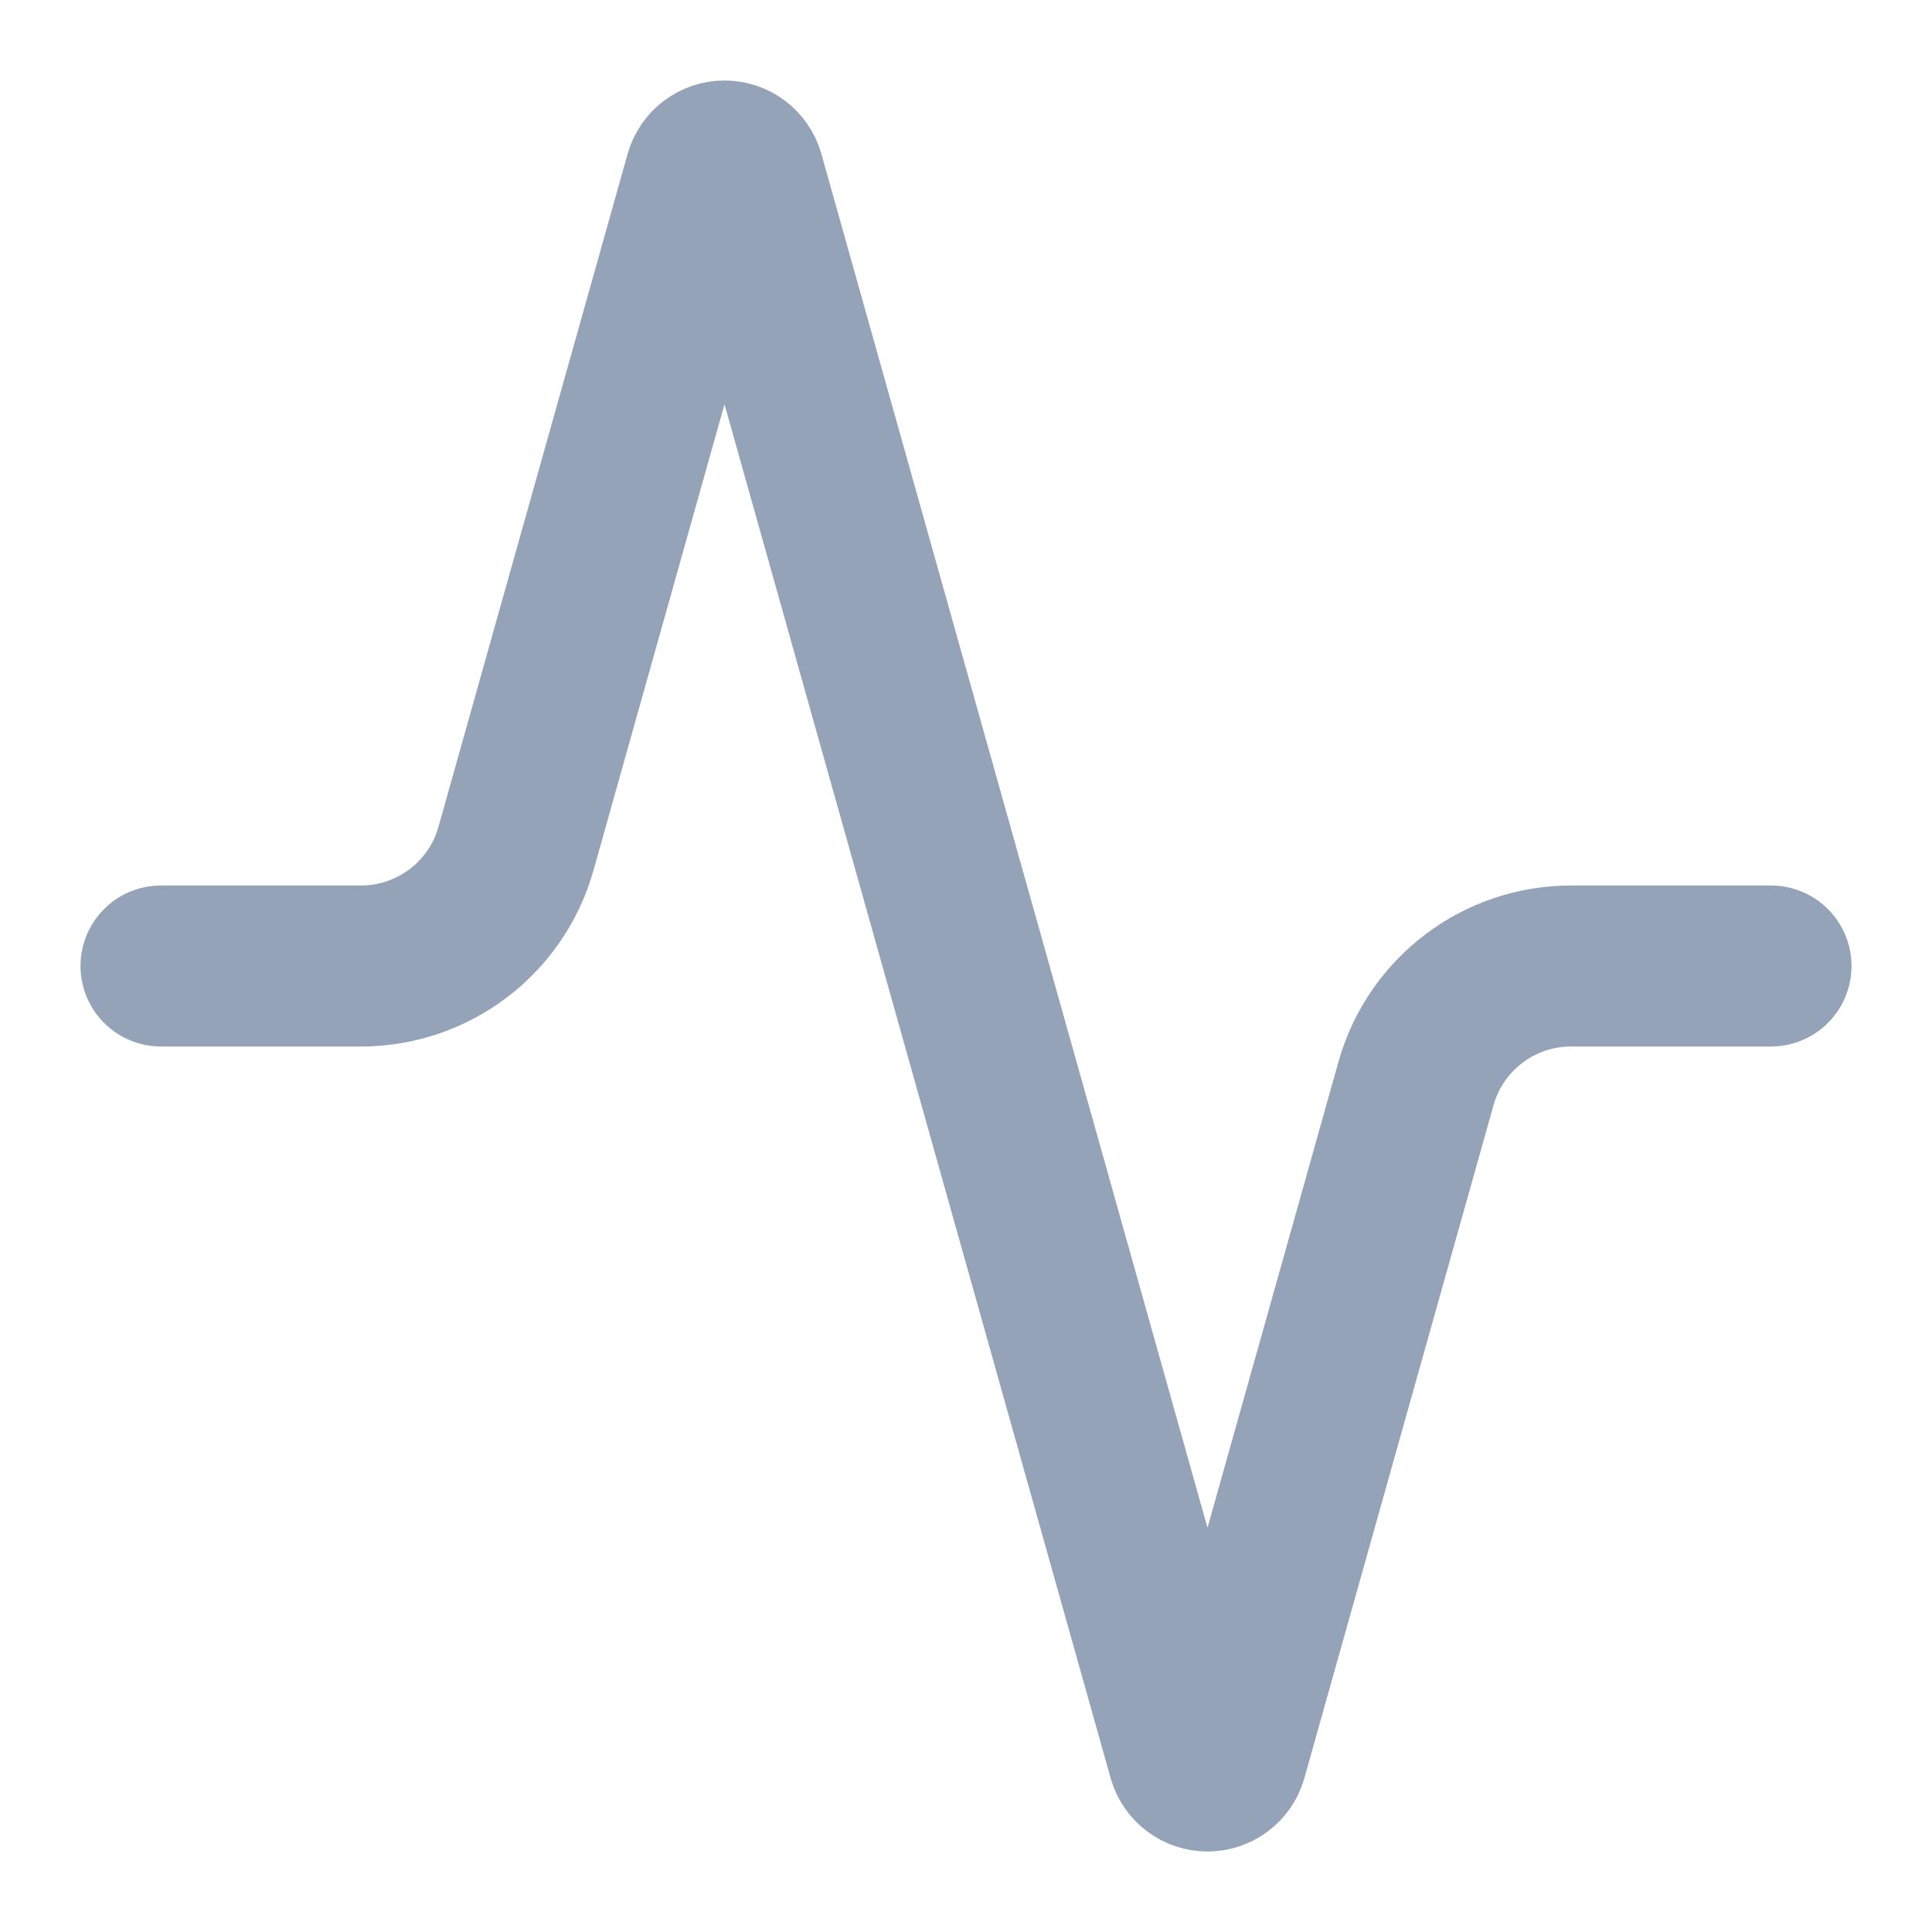
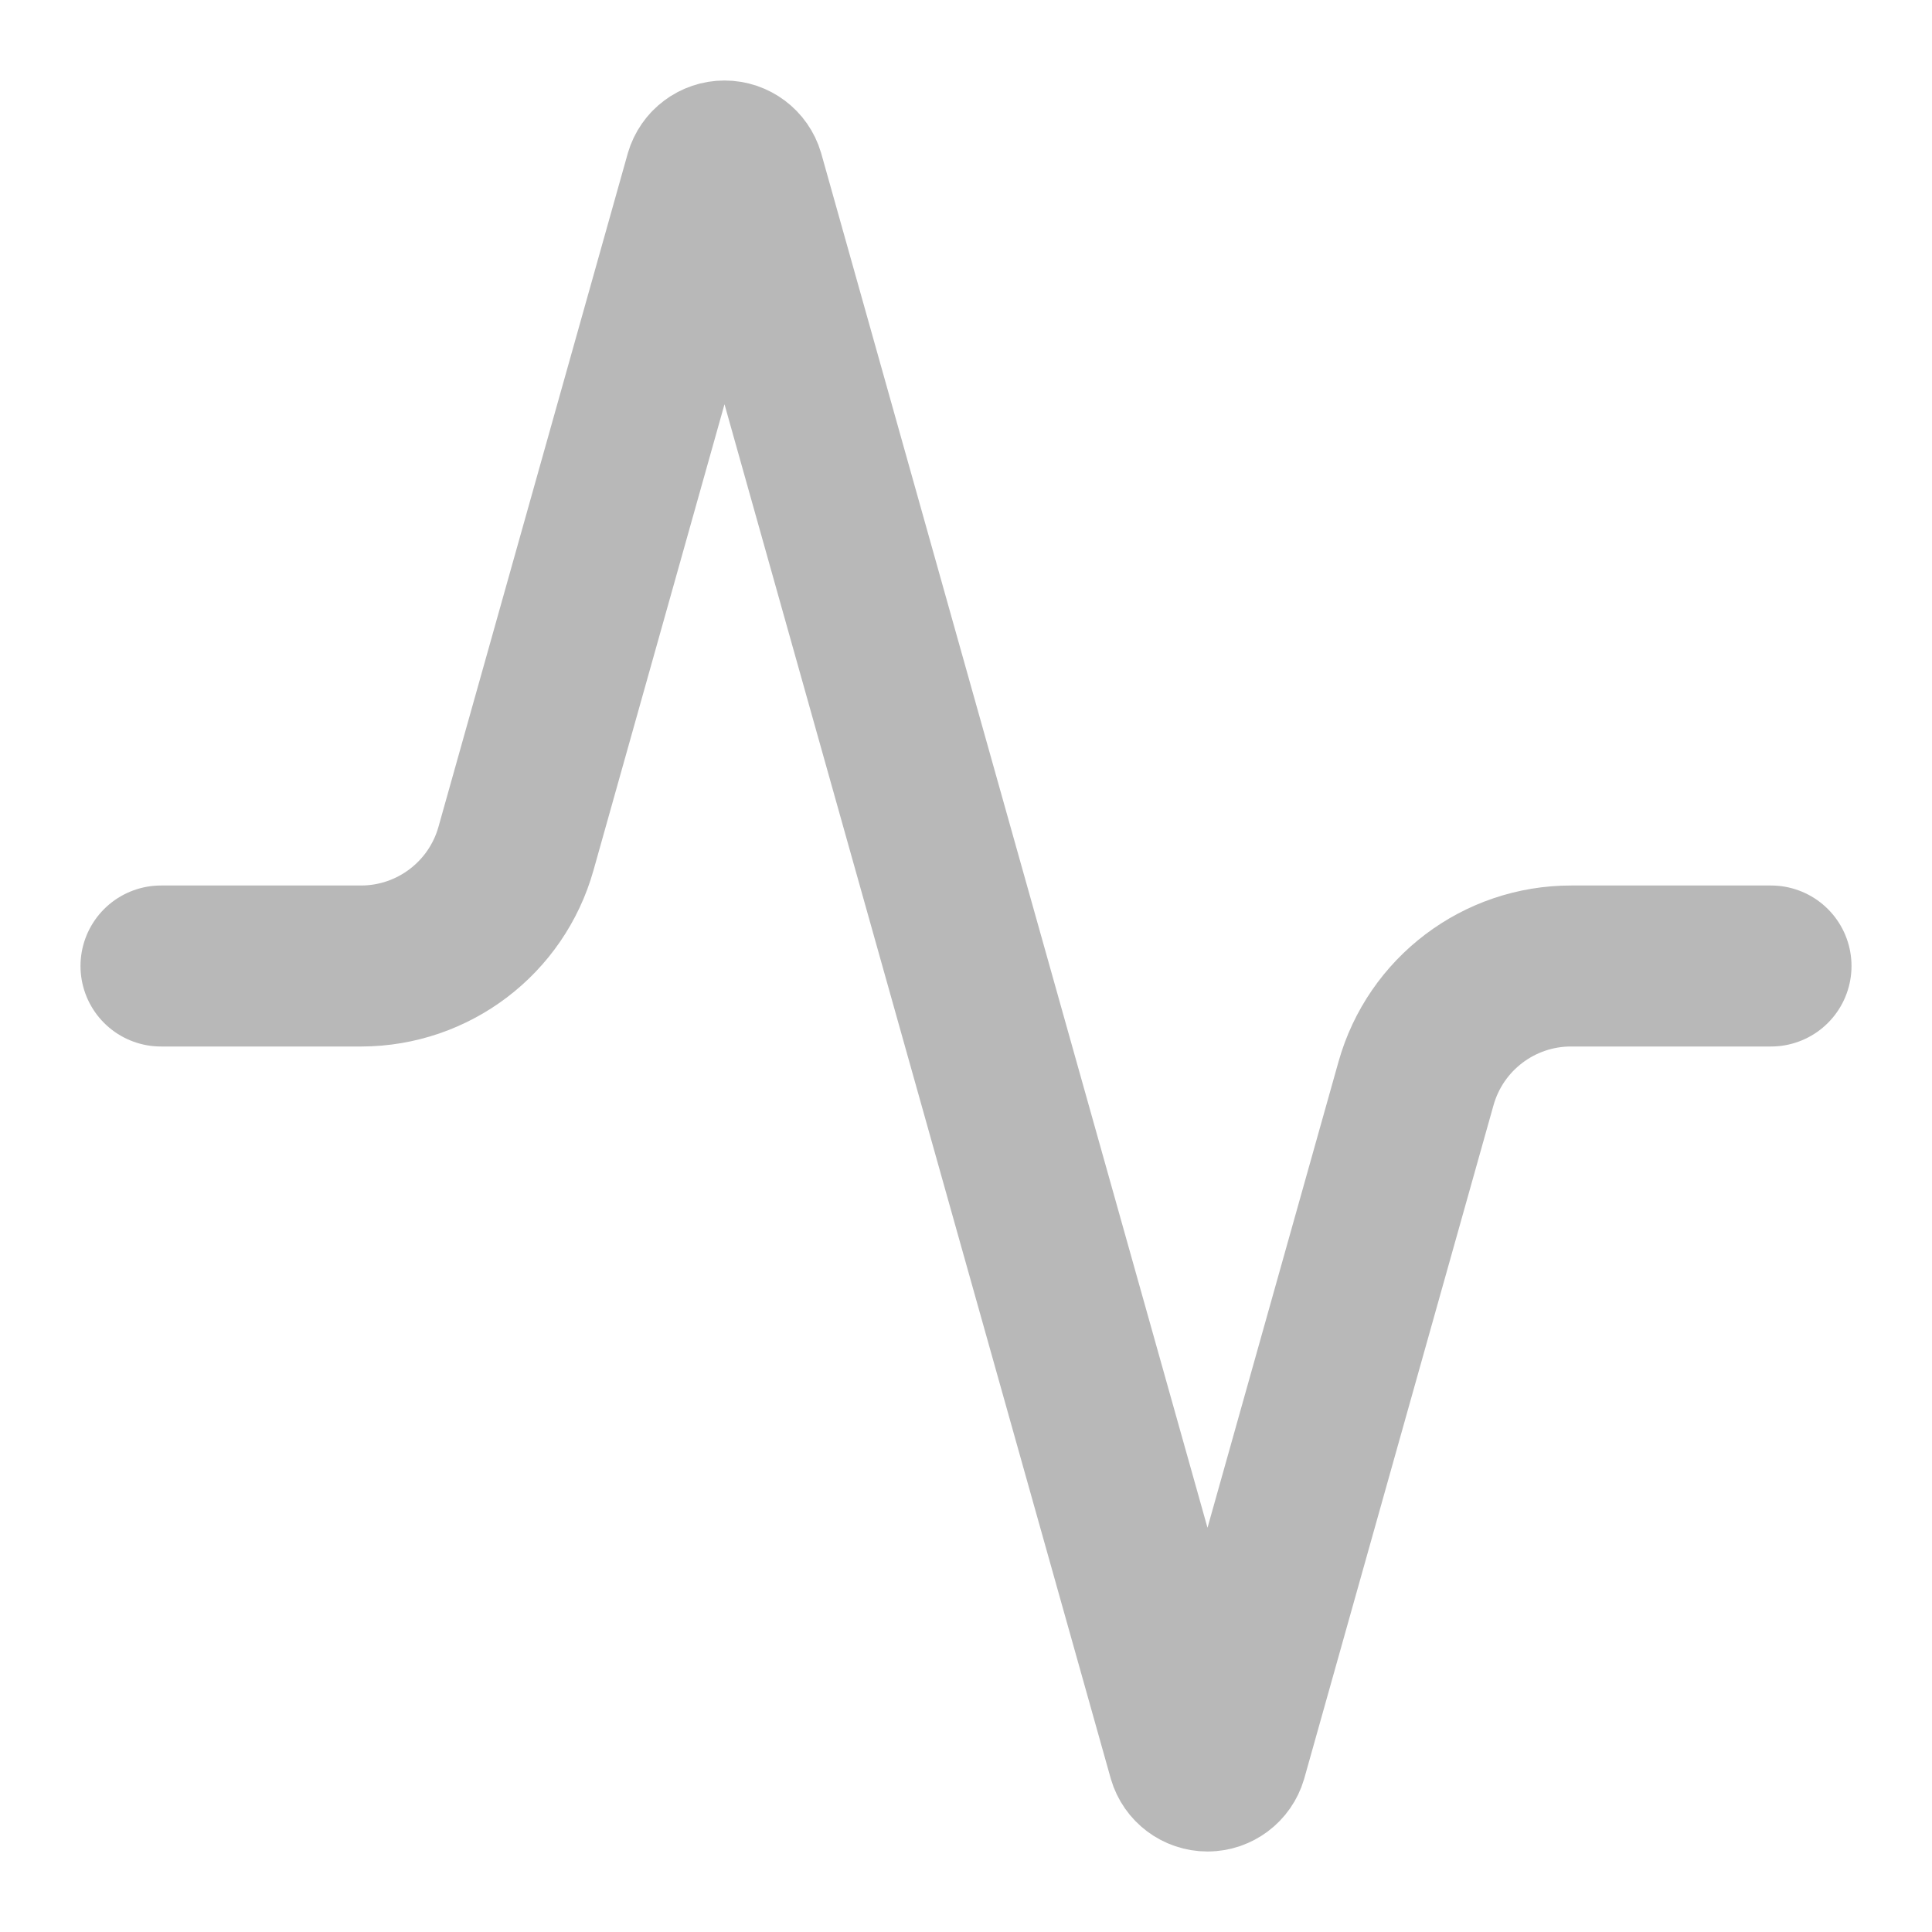
- <svg xmlns="http://www.w3.org/2000/svg" width="24" height="24" viewBox="0 0 24 24" fill="none" stroke="#94a3b8" stroke-width="2" stroke-linecap="round" stroke-linejoin="round">
+ <svg xmlns="http://www.w3.org/2000/svg" width="24" height="24" viewBox="0 0 24 24" fill="none" stroke="#b8b8b8" stroke-width="2" stroke-linecap="round" stroke-linejoin="round">
  <path d="M22 12h-2.48a2 2 0 0 0-1.93 1.46l-2.35 8.36a.25.25 0 0 1-.48 0L9.24 2.18a.25.25 0 0 0-.48 0l-2.35 8.36A2 2 0 0 1 4.49 12H2" />
</svg>
